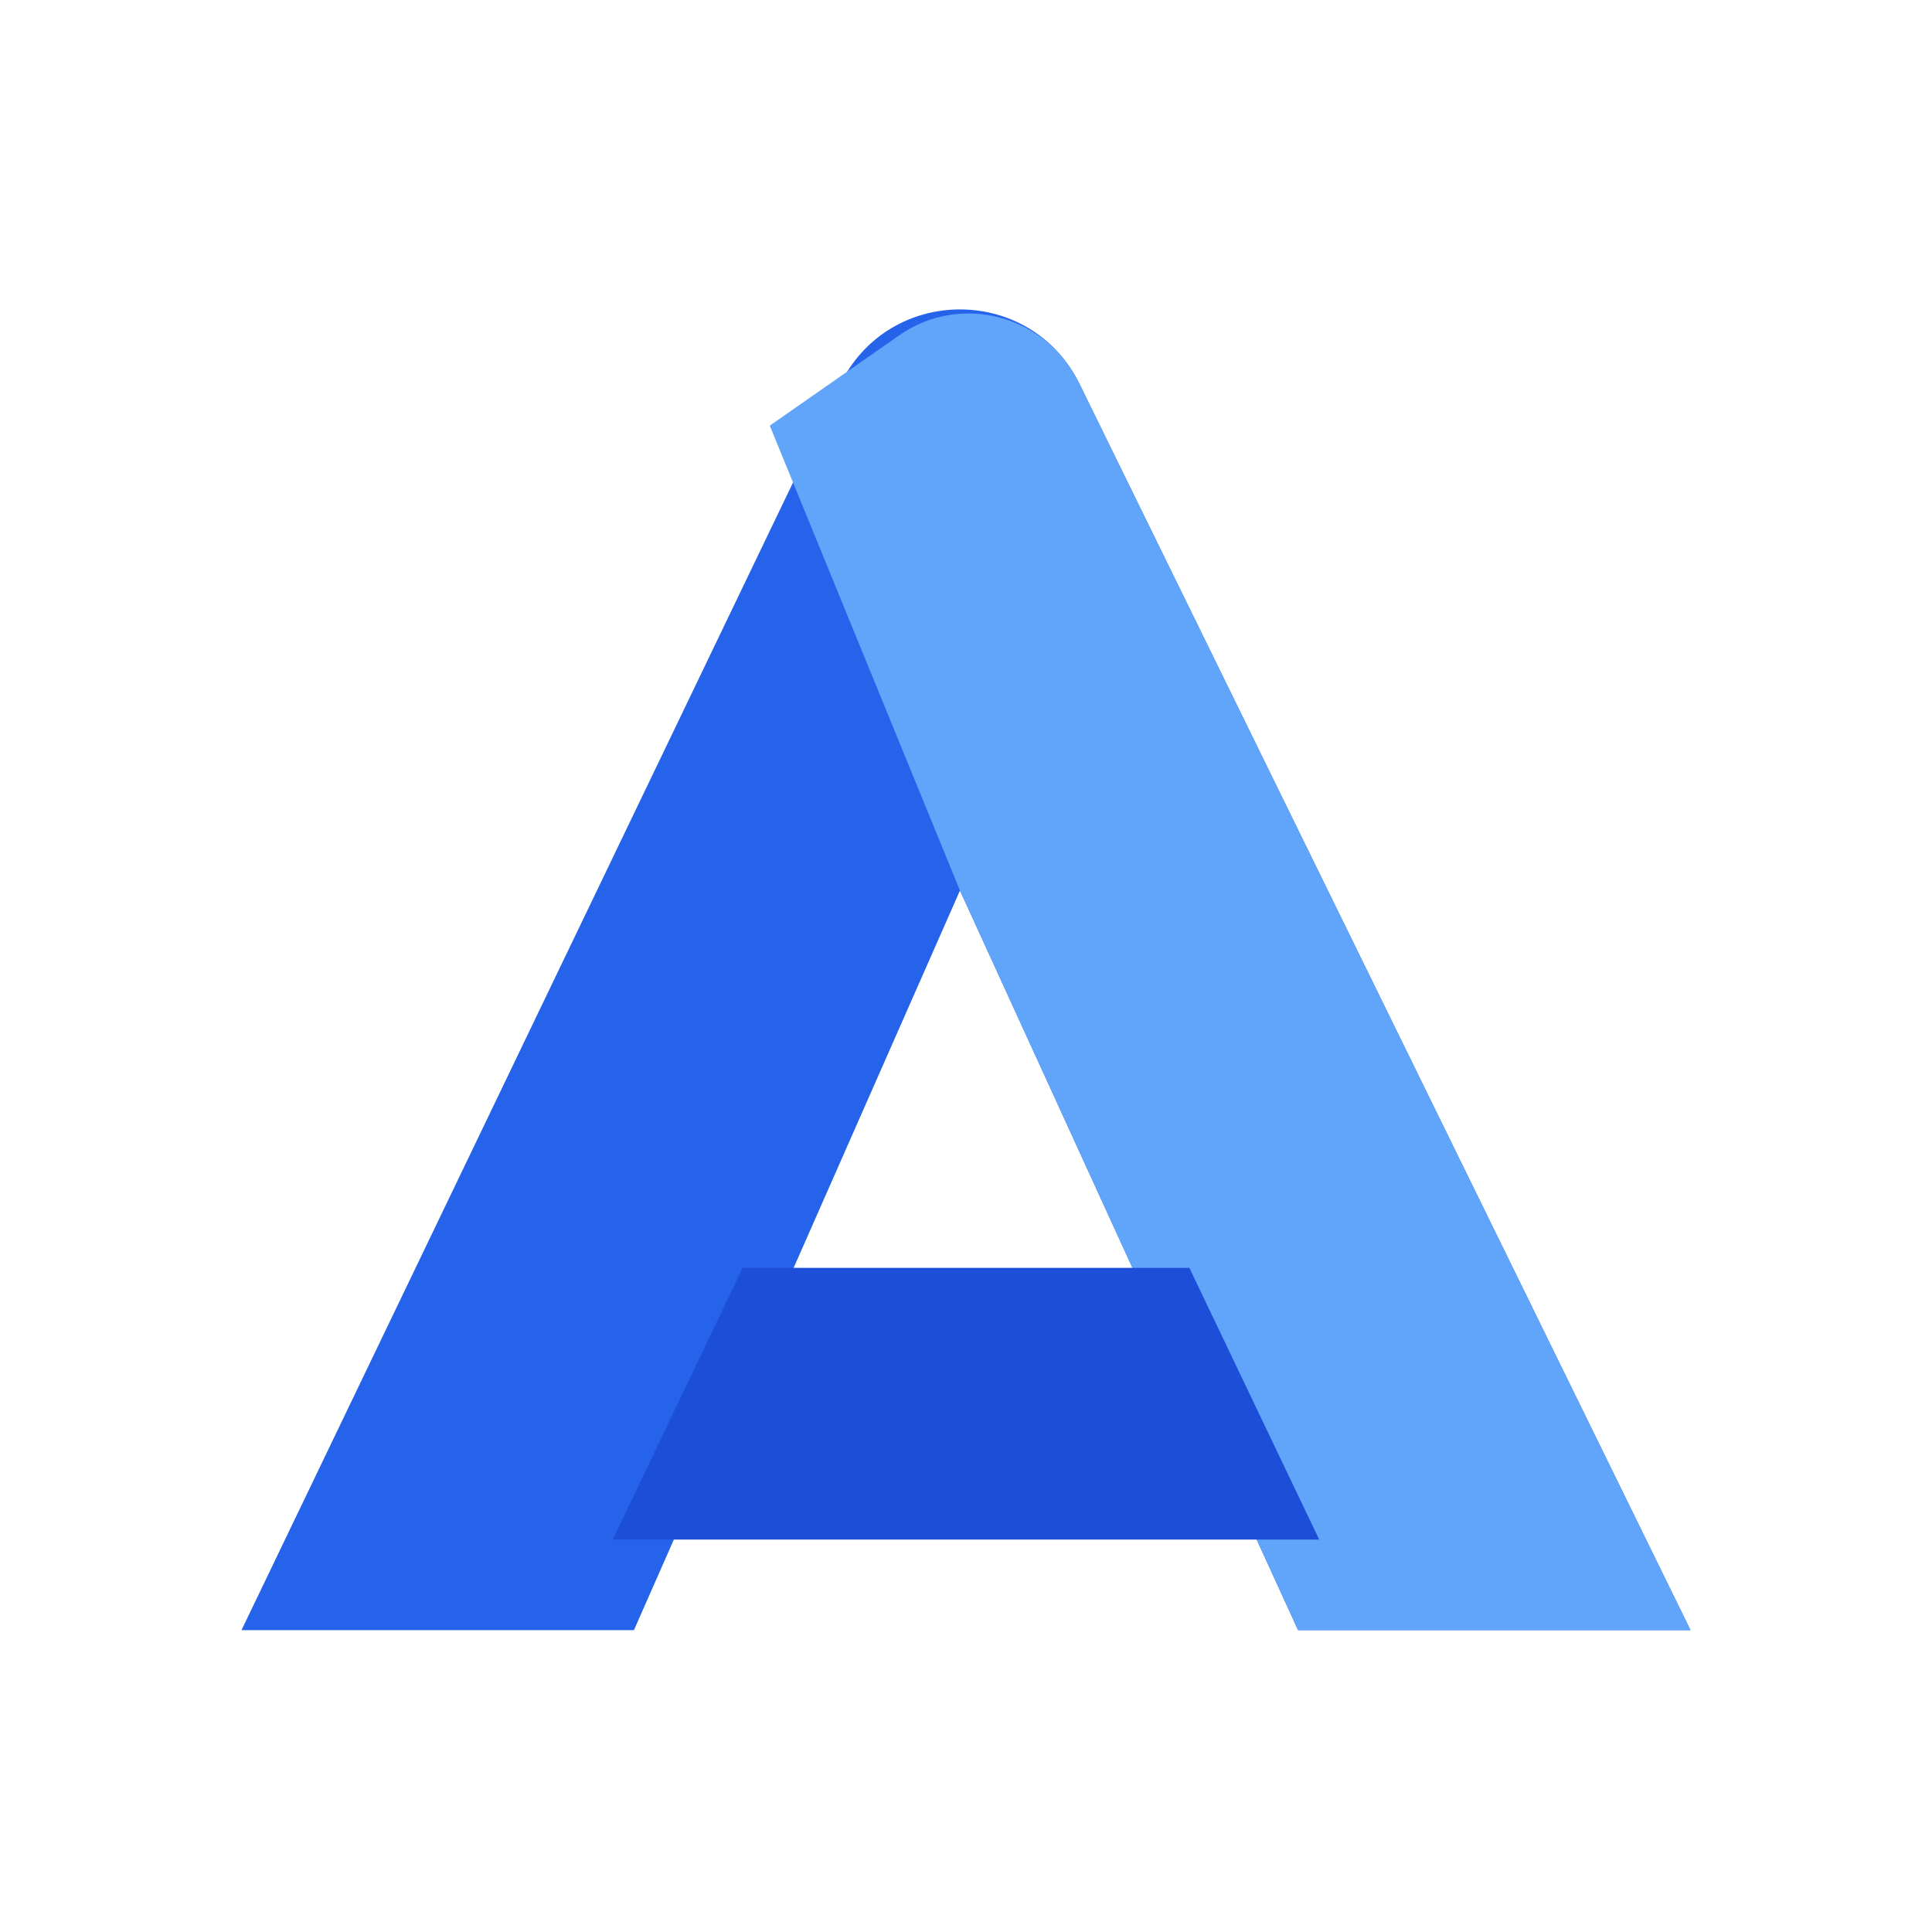
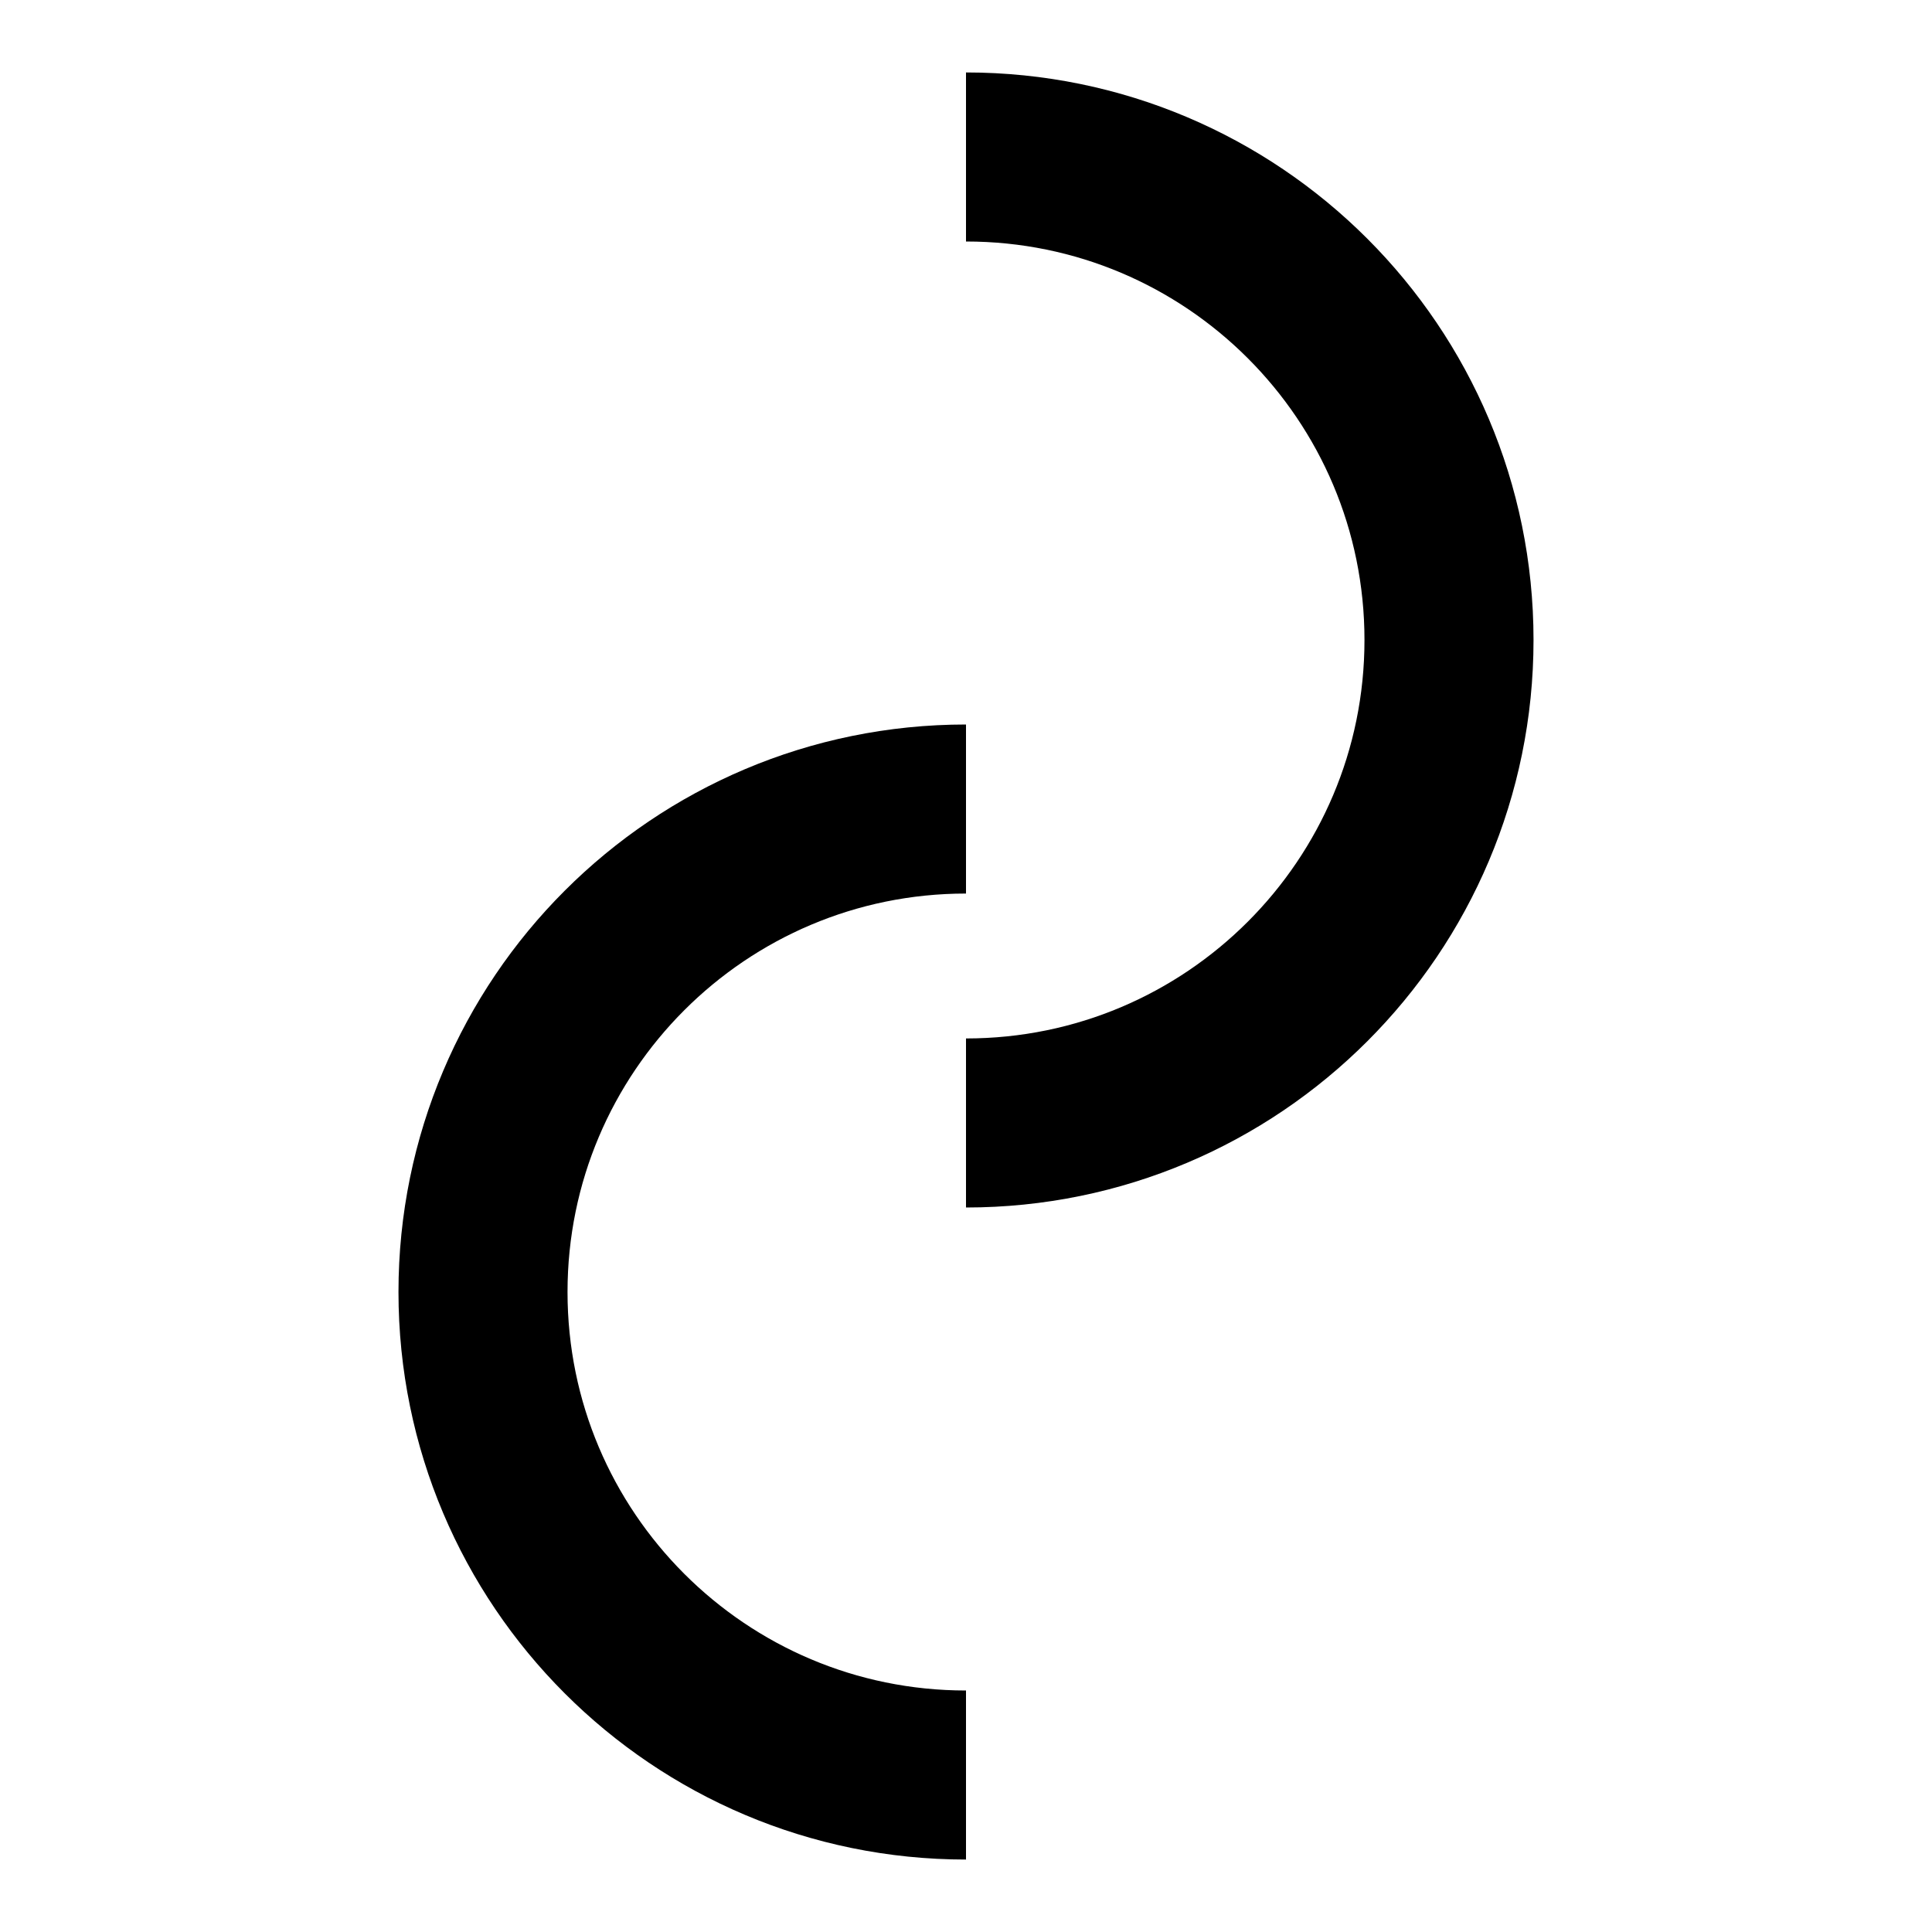
- <svg xmlns="http://www.w3.org/2000/svg" viewBox="0 0 64 64" role="img" aria-labelledby="title">
-   <path d="M8 54 27.8 12.8c1.6-3.4 6.4-3.4 8 0L56 54H43L31.8 29.5 21 54H8Z" fill="#2563EB" />
-   <path d="M31.8 29.5 43 54h13L35.8 12.8c-1.1-2.4-4-3.1-6-1.7l-4.3 3 6.3 15.4Z" fill="#60A5FA" />
-   <path d="M24.6 42h14.8l4.3 9H20.3l4.3-9Z" fill="#1D4ED8" />
+ <svg xmlns="http://www.w3.org/2000/svg" viewBox="0 0 160 160" fill="none" role="img" aria-labelledby="title desc">
+   <path d="M80 13A40 40 0 0 1 80 93" stroke="currentColor" stroke-width="14" />
+   <path d="M80 147A40 40 0 0 1 80 67" stroke="currentColor" stroke-width="14" />
</svg>
